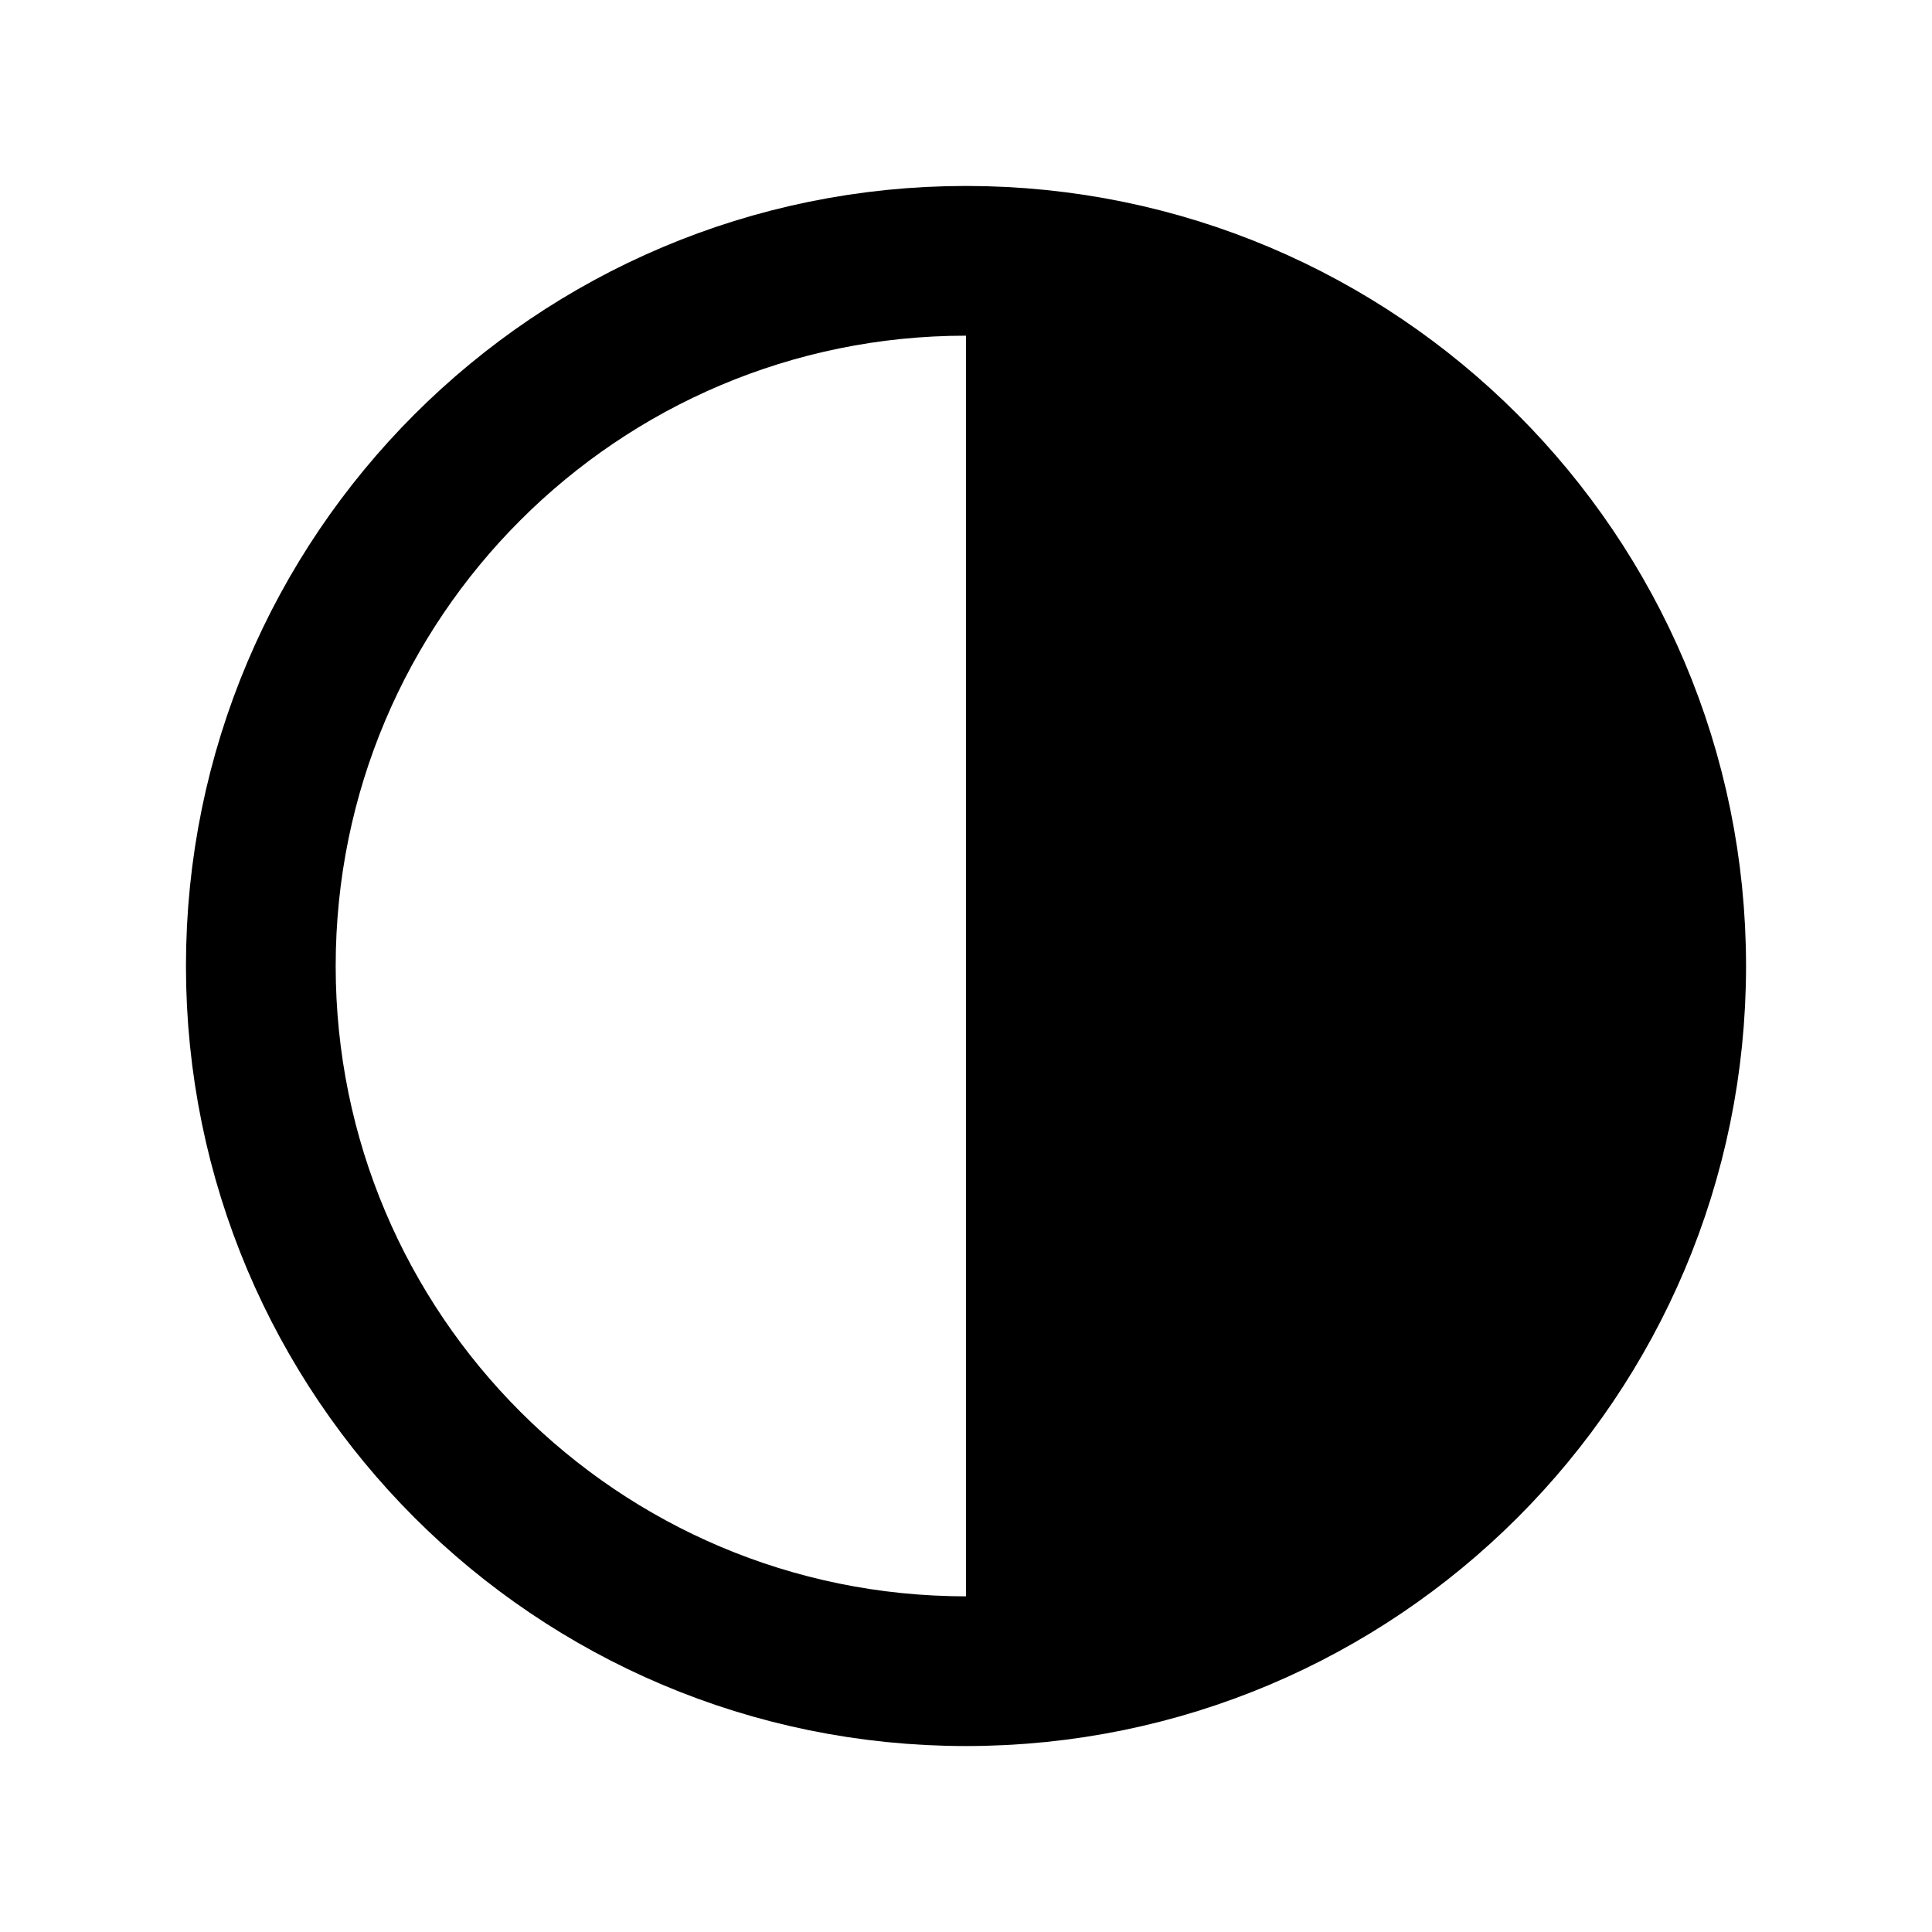
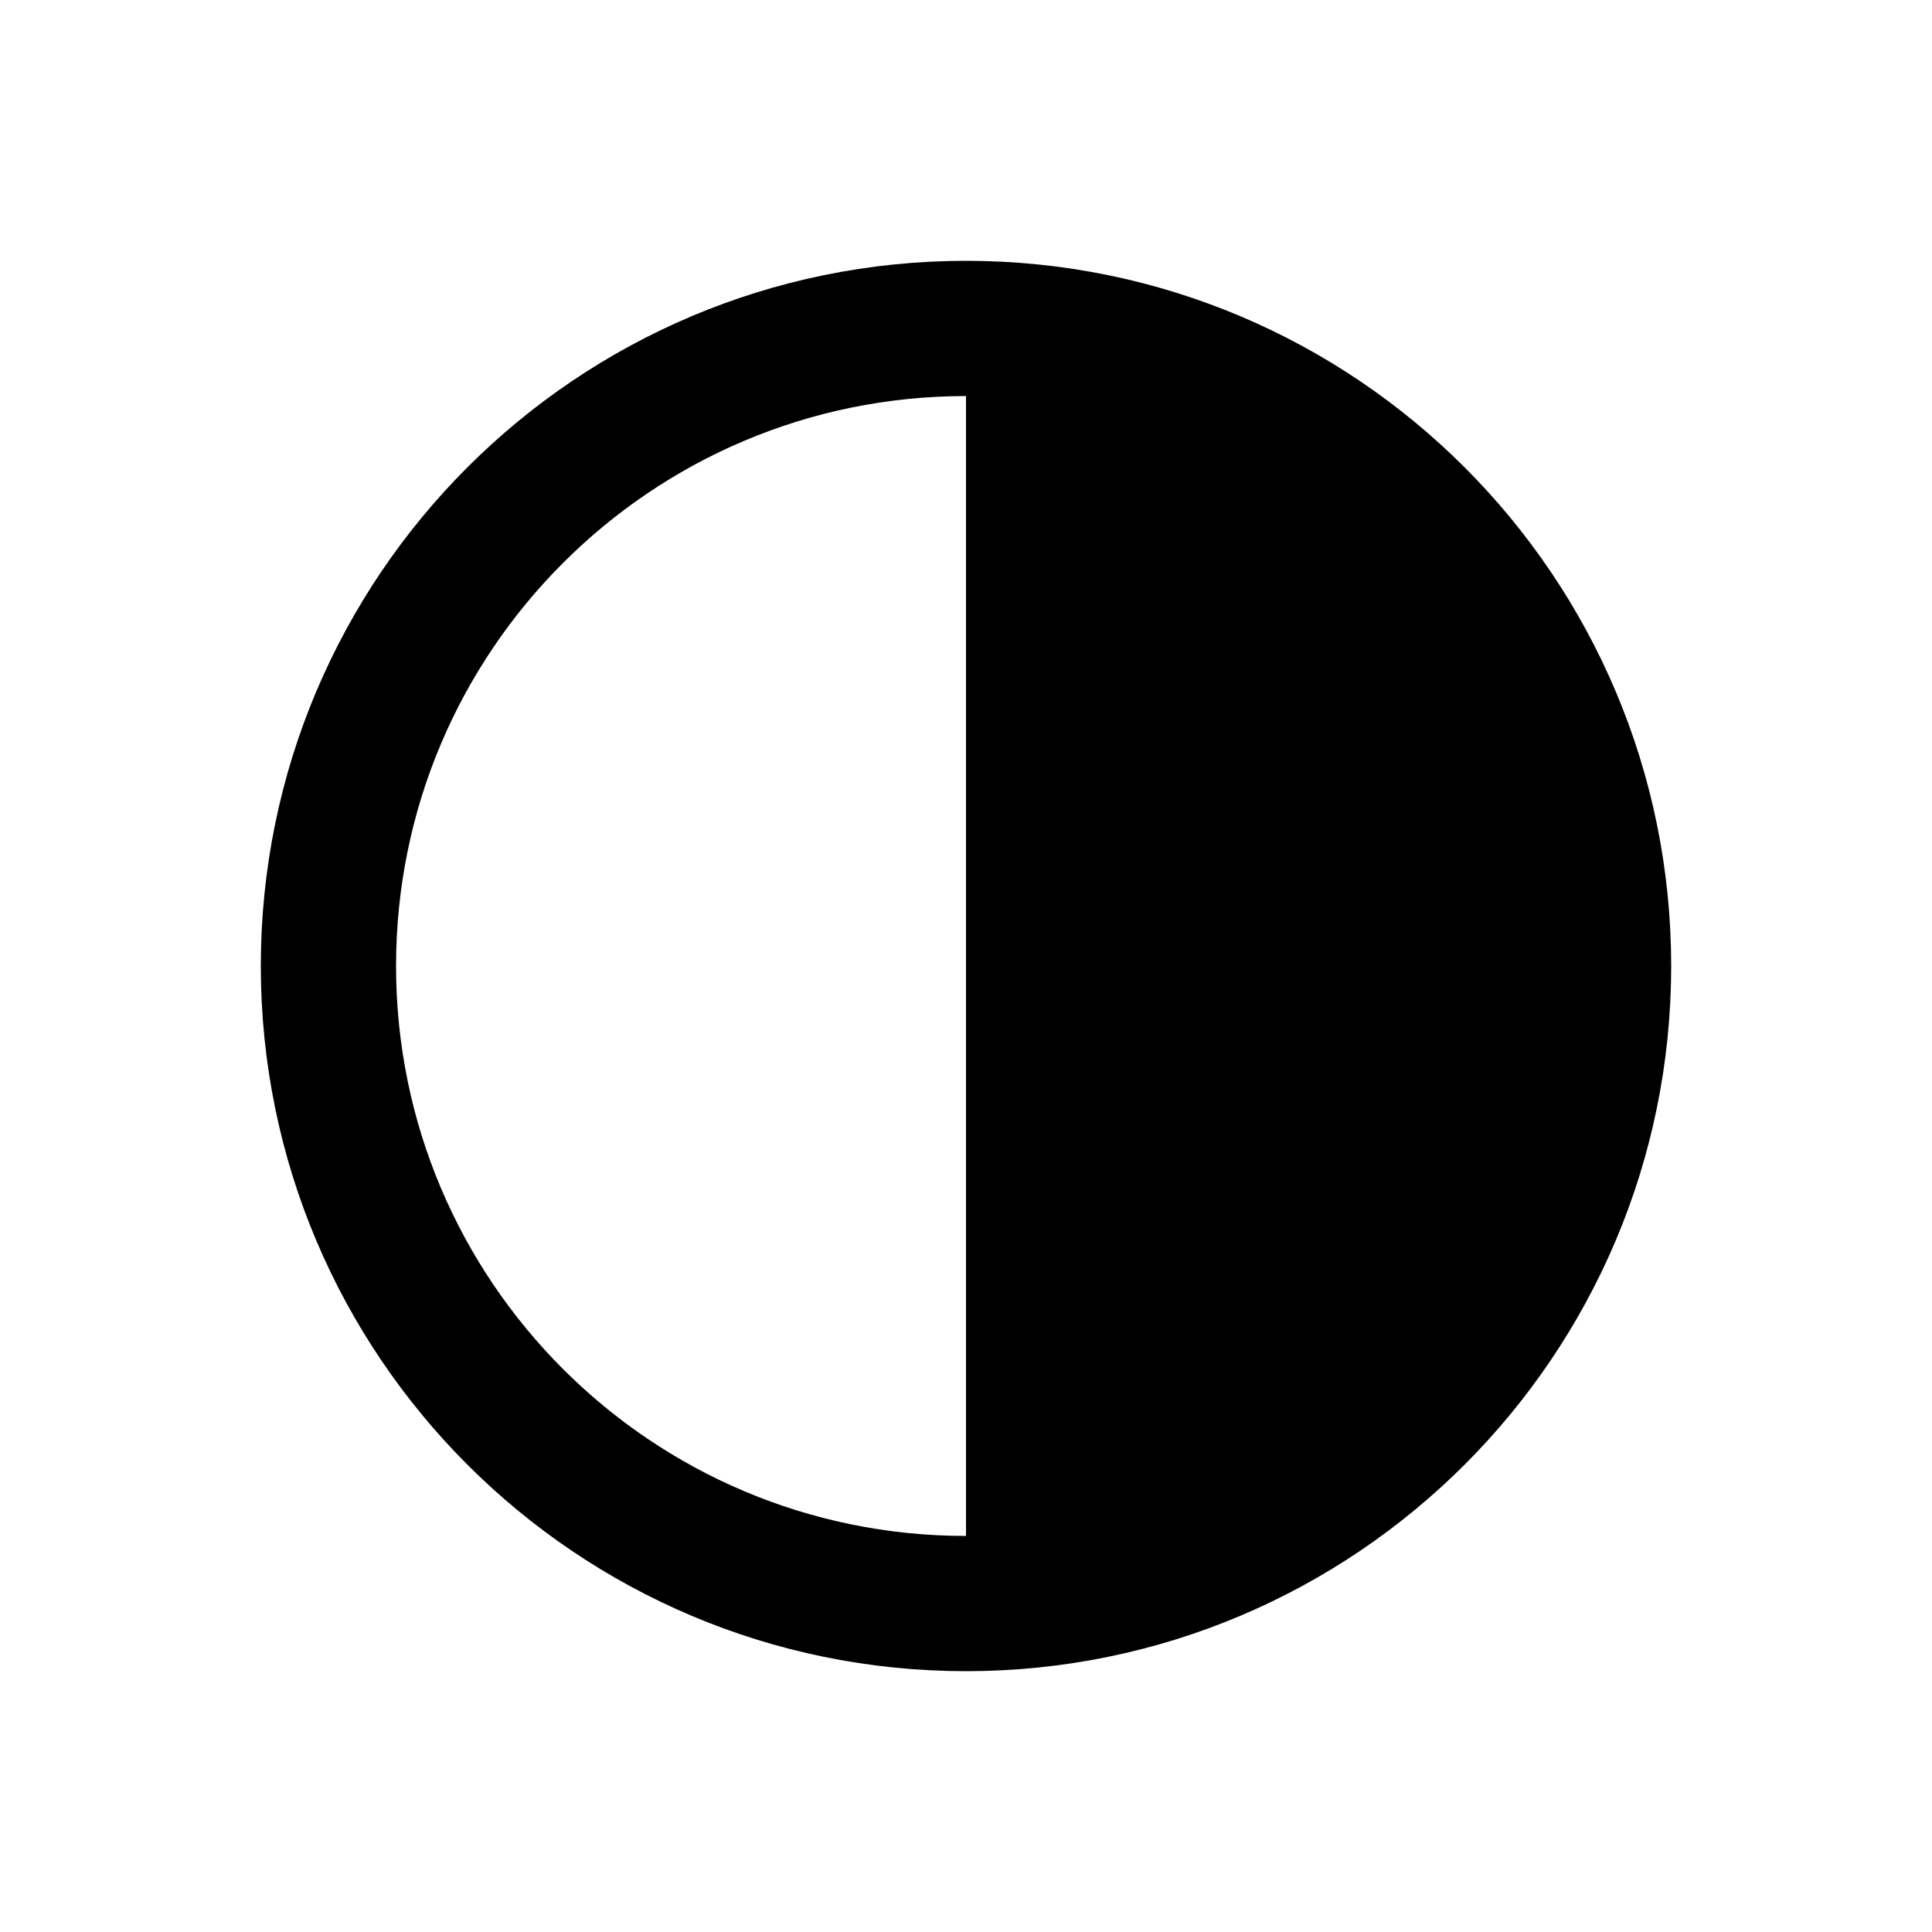
- <svg xmlns="http://www.w3.org/2000/svg" viewBox="0 0 20 20" fill="none" stroke="currentColor" stroke-width="1.55" stroke-linecap="round" stroke-linejoin="round">
-   <circle cx="10" cy="10" r="7.3" />
-   <path d="M10 2.7a7.3 7.3 0 0 1 0 14.6Z" fill="currentColor" stroke="none" />
+ <svg xmlns="http://www.w3.org/2000/svg" width="20" height="20" viewBox="0 0 20 20" fill="none">
+   <circle cx="10" cy="10" r="6.6" stroke="black" stroke-width="1.4" />
+   <path d="M10 3.4a6.6 6.6 0 0 1 0 13.2Z" fill="black" />
</svg>
